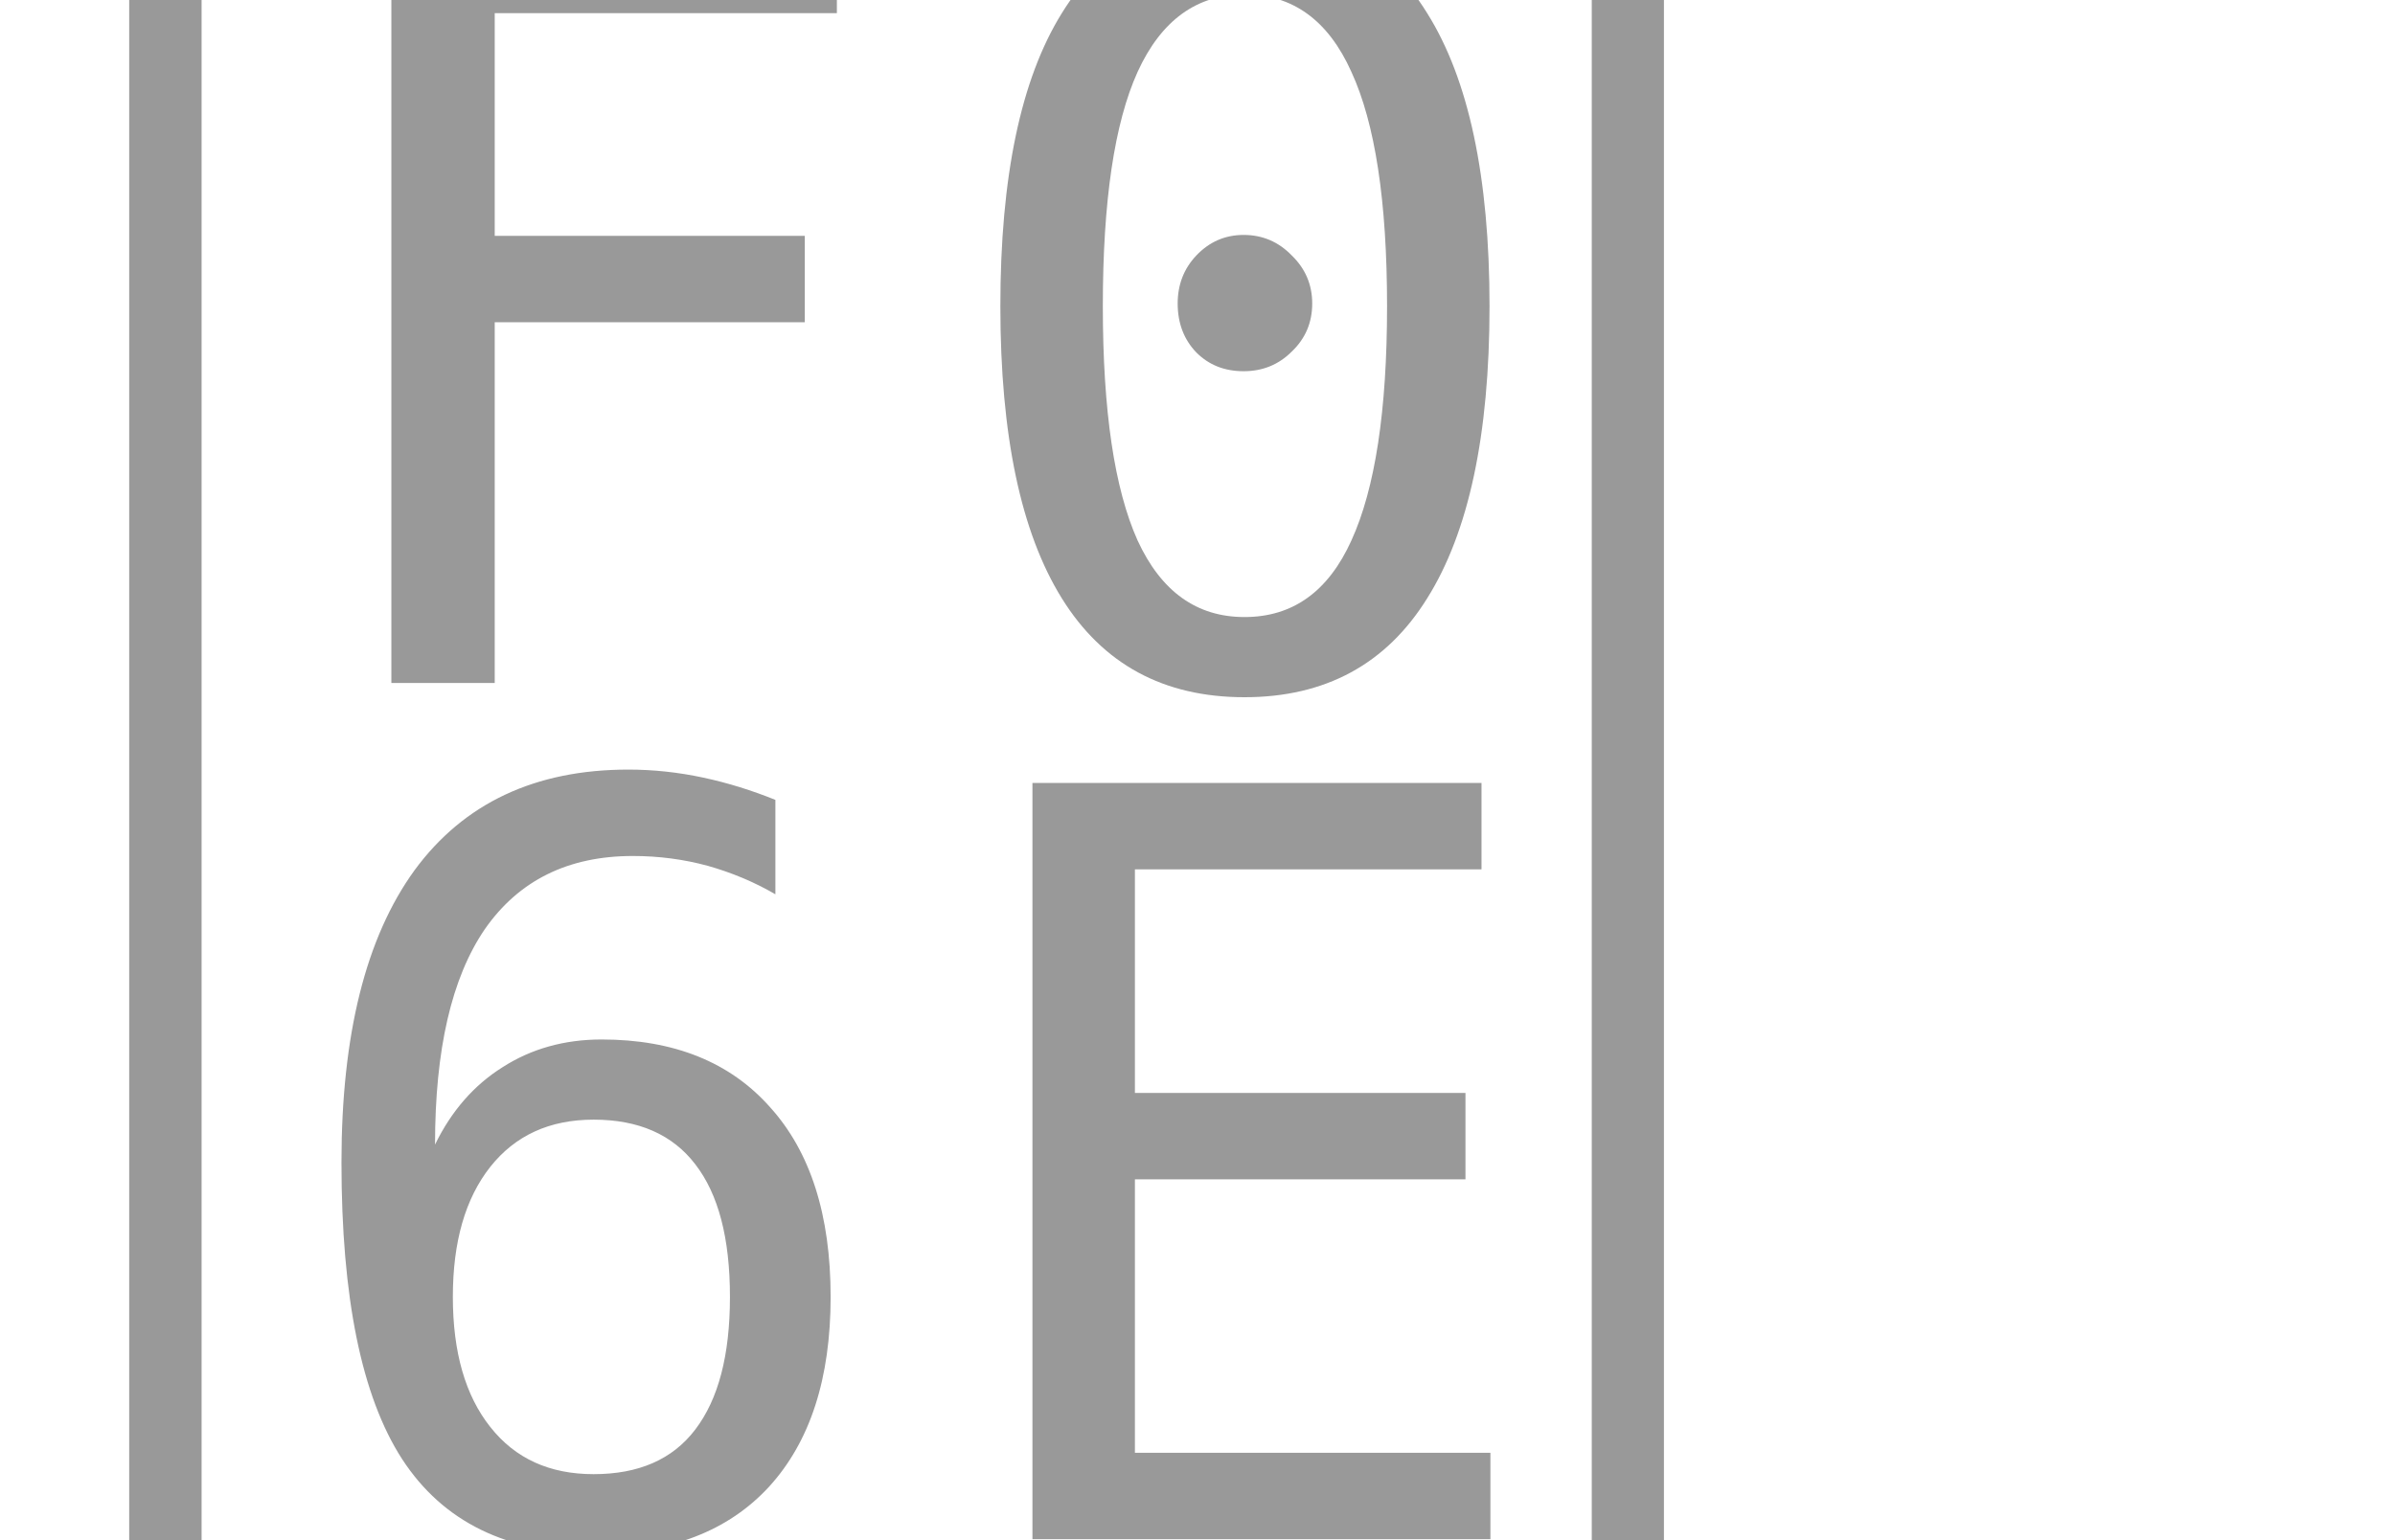
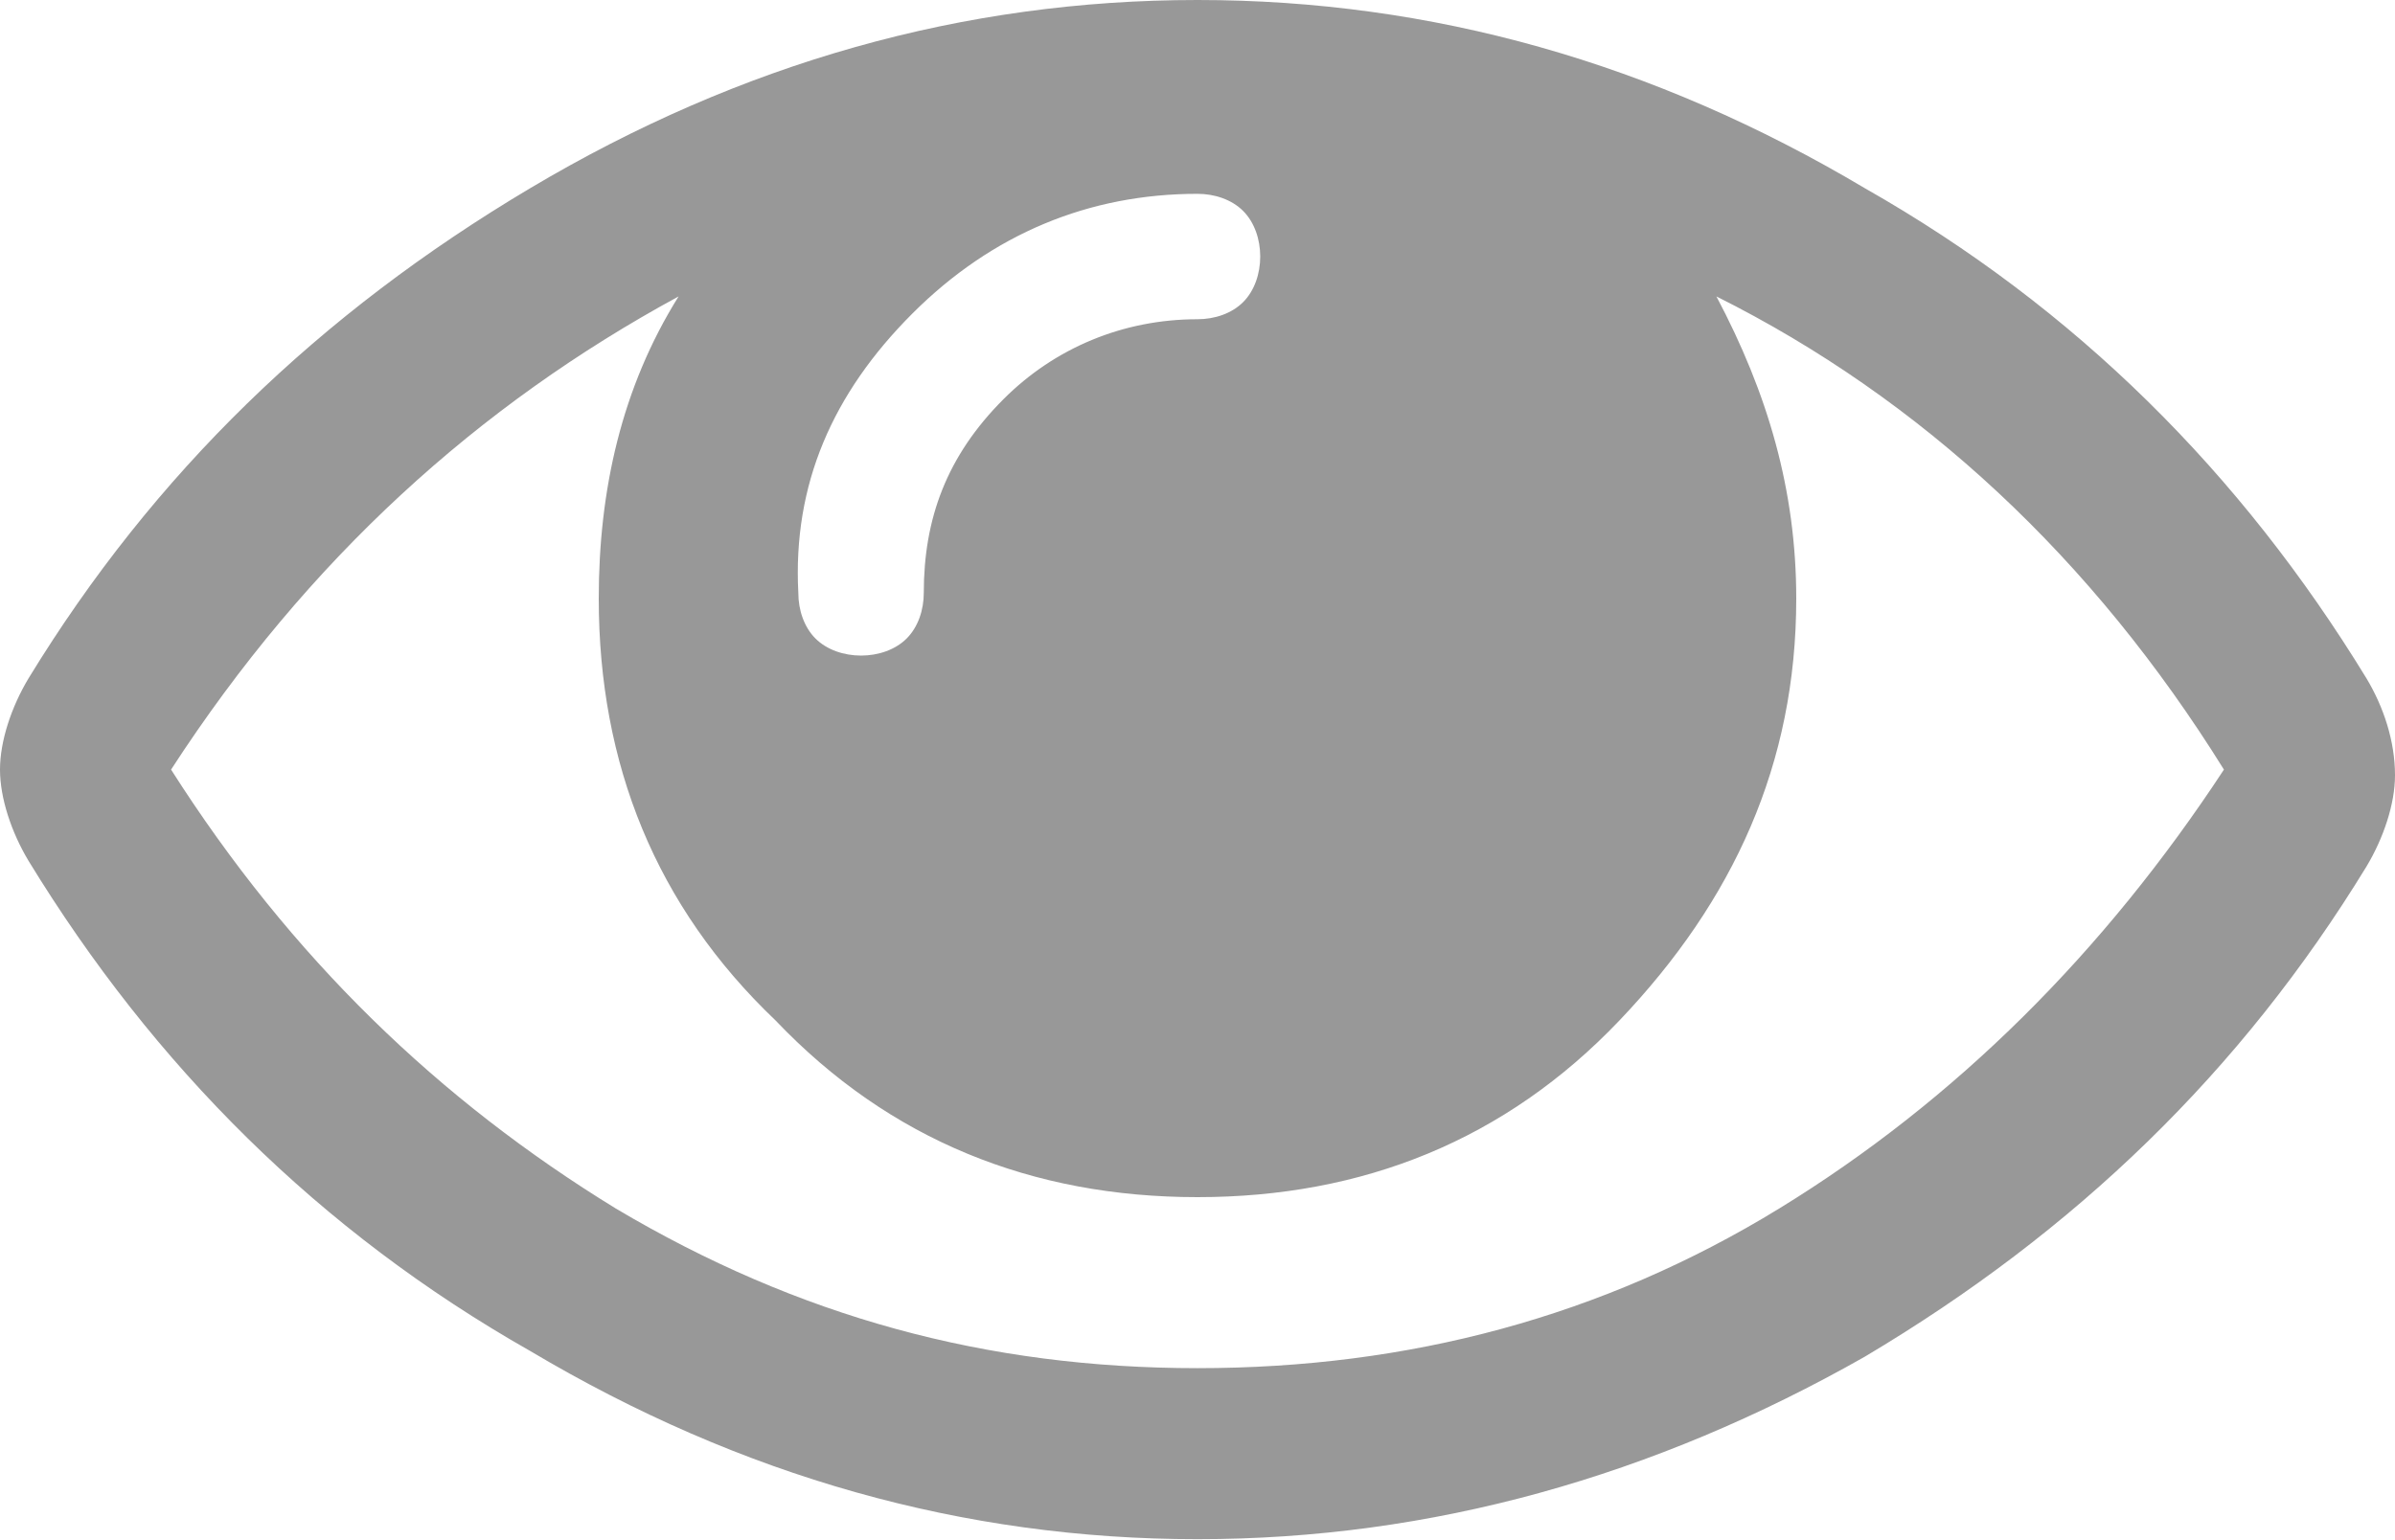
- <svg xmlns="http://www.w3.org/2000/svg" width="42px" height="27px" viewBox="0 0 42 27" version="1.1">
-   <defs />
-   <g id="Page-1" stroke="none" stroke-width="1" fill="none" fill-rule="evenodd">
-     <text id="show" font-family="FontAwesome" font-size="40" font-weight="normal" fill="#999999">
-       <tspan x="1" y="27"></tspan>
-     </text>
+ <svg xmlns="http://www.w3.org/2000/svg" version="1.1" id="Layer_1" x="0px" y="0px" viewBox="0 0 42 27" enable-background="new 0 0 42 27" xml:space="preserve">
+   <g>
+     <path fill="#989898" d="M41.5,11.9c-2.2-3.6-5.1-6.5-8.8-8.6C29,1.1,25.1,0,21,0c-4.1,0-8,1.1-11.7,3.3c-3.7,2.2-6.6,5-8.8,8.6   C0.2,12.4,0,13,0,13.5c0,0.5,0.2,1.1,0.5,1.6c2.2,3.6,5.1,6.5,8.8,8.6C13,25.9,16.9,27,21,27c4.1,0,8-1.1,11.7-3.2   c3.7-2.2,6.6-5,8.8-8.6c0.3-0.5,0.5-1.1,0.5-1.6C42,13,41.8,12.4,41.5,11.9L41.5,11.9z M16,5.5c1.4-1.4,3.1-2.1,5-2.1   c0.3,0,0.6,0.1,0.8,0.3c0.2,0.2,0.3,0.5,0.3,0.8c0,0.3-0.1,0.6-0.3,0.8c-0.2,0.2-0.5,0.3-0.8,0.3c-1.3,0-2.5,0.5-3.4,1.4   c-1,1-1.4,2.1-1.4,3.4c0,0.3-0.1,0.6-0.3,0.8c-0.2,0.2-0.5,0.3-0.8,0.3c-0.3,0-0.6-0.1-0.8-0.3c-0.2-0.2-0.3-0.5-0.3-0.8   C13.9,8.5,14.6,6.9,16,5.5L16,5.5z M31.2,21.2C28.1,23.1,24.7,24,21,24c-3.7,0-7-0.9-10.2-2.8c-3.1-1.9-5.7-4.4-7.8-7.7   c2.4-3.7,5.4-6.4,8.9-8.3c-1,1.6-1.4,3.4-1.4,5.3c0,2.9,1,5.4,3.1,7.4C15.6,20,18.1,21,21,21c2.9,0,5.4-1,7.4-3.1s3.1-4.5,3.1-7.4   c0-1.9-0.5-3.6-1.4-5.3c3.6,1.8,6.6,4.6,8.9,8.3C36.9,16.7,34.3,19.3,31.2,21.2L31.2,21.2z M31.2,21.2" />
  </g>
</svg>
